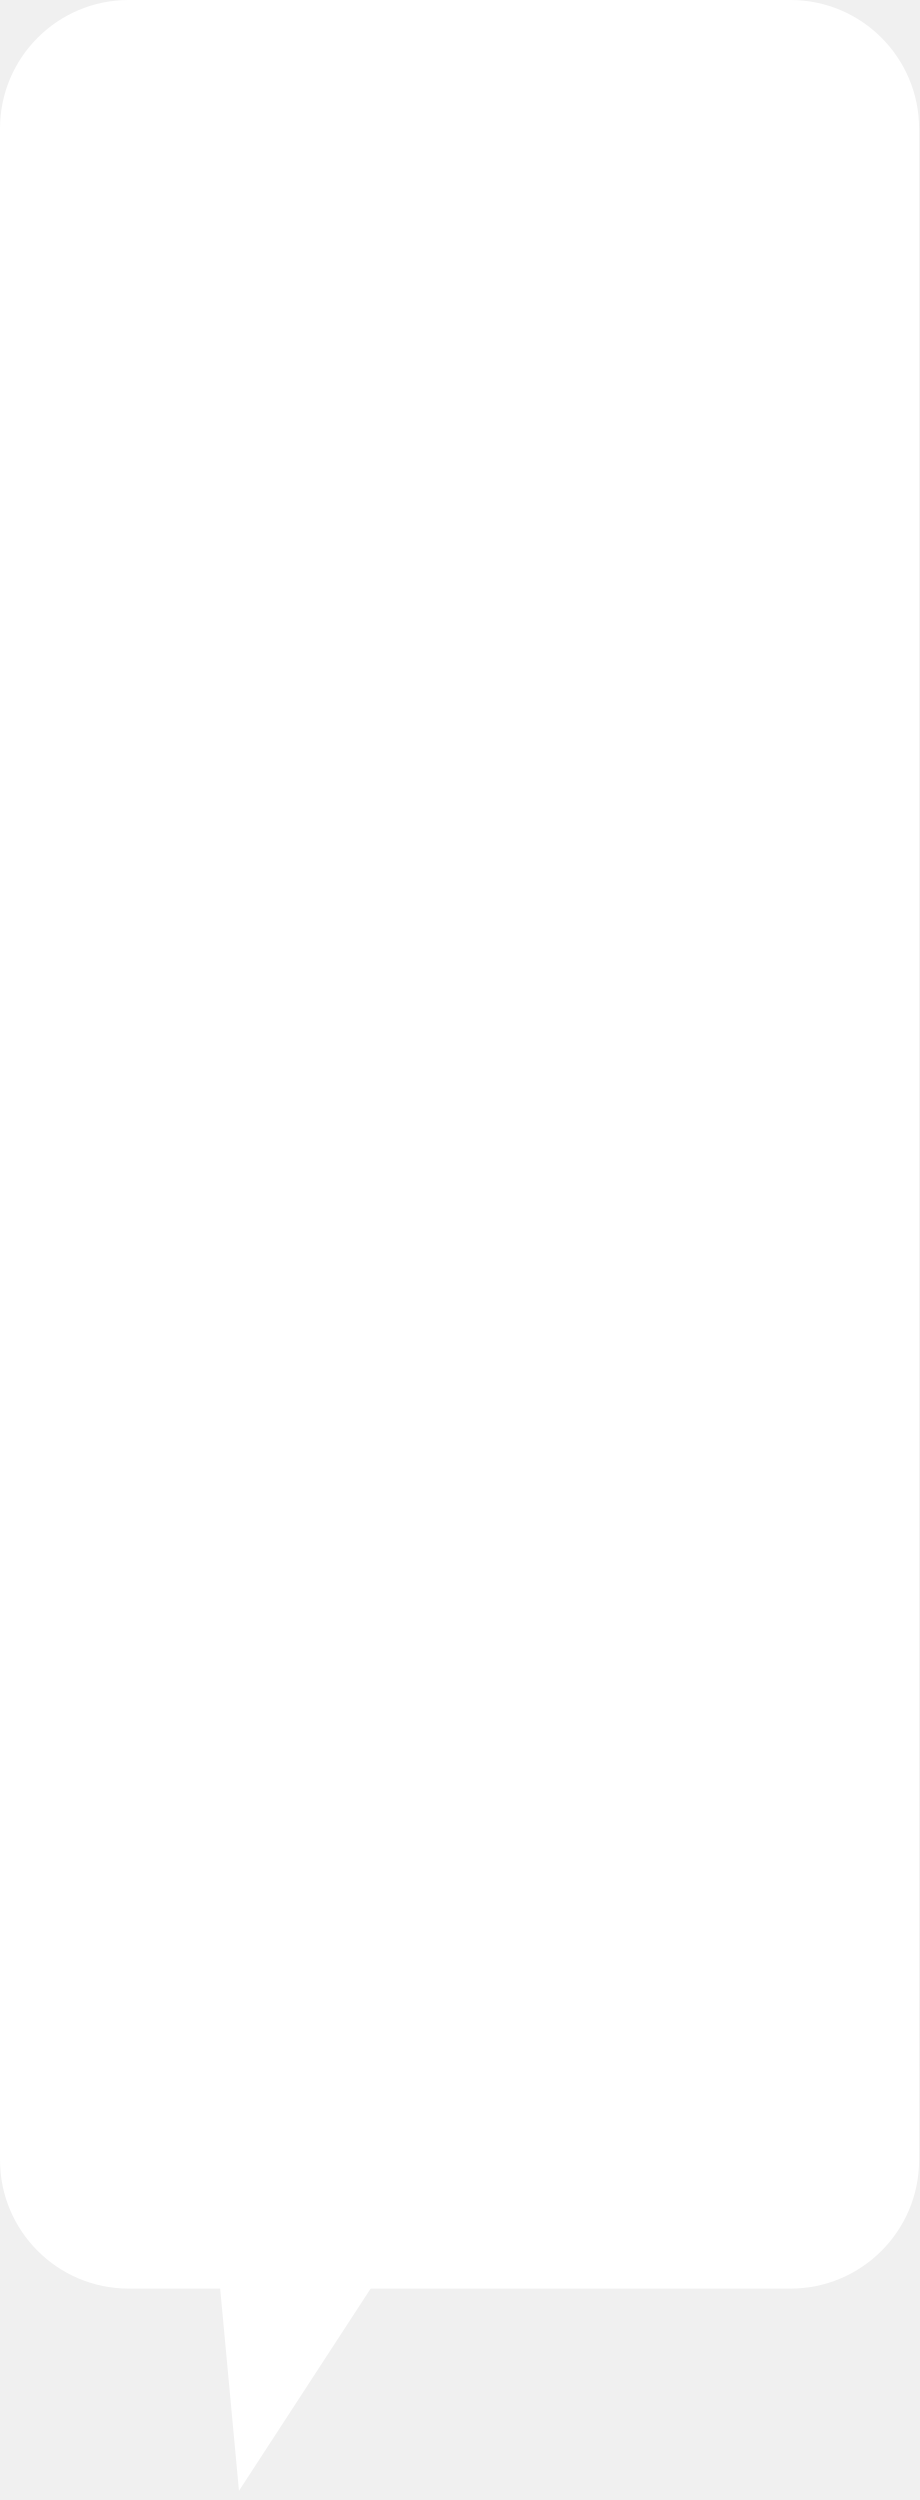
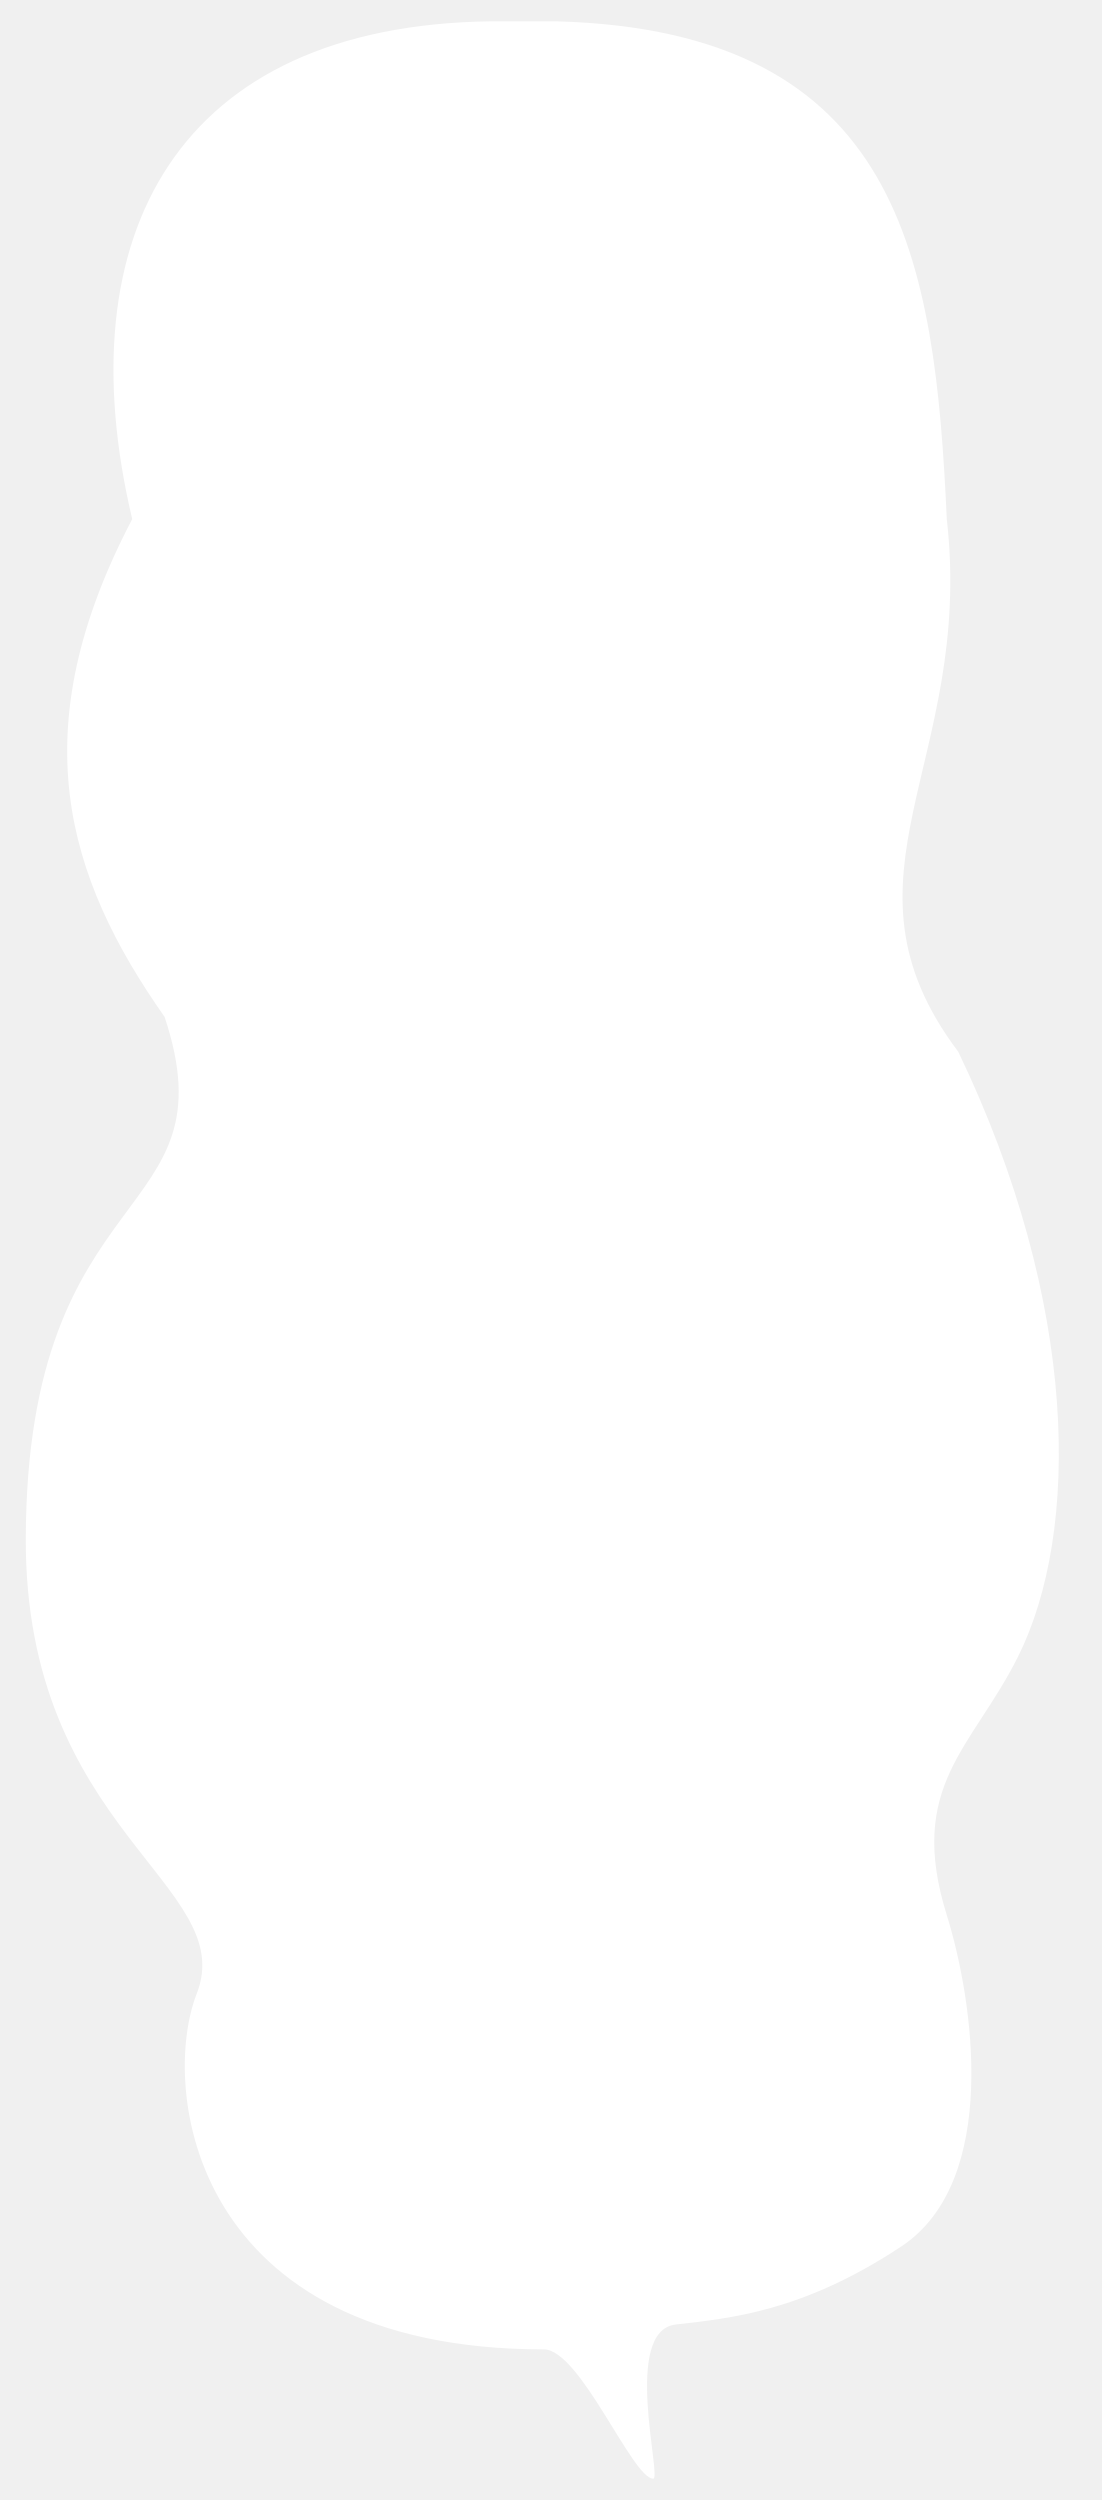
- <svg xmlns="http://www.w3.org/2000/svg" width="100" height="272" viewBox="0 0 100 272" fill="none">
-   <rect x="0" y="0" width="100" height="249" rx="14" fill="#ffffff" />
-   <path d="M22 228 L54 228 L26 271 Z" fill="#ffffff" />
+ <svg xmlns="http://www.w3.org/2000/svg" version="1.1" width="77.46" height="175.78" viewBox="-1.572 -1.500 77.460 175.782">
+   <defs>
+ </defs>
+   <path style="fill: rgb(255,255,255)" stroke-linecap="round" d="M37.571 0C61.798 0.672 64.164 16.731 64.999 35 66.944 52.108 56.503 60.106 65.806 72.452 74.323 90.175 74.389 106.227 70 115 66.795 121.406 62.161 124.07 65 133.163 66.863 139.132 68.761 151.842 61.803 156.452 54.844 161.062 49.74 161.502 45.944 161.942 42.147 162.382 44.987 172.782 44.358 172.782 42.892 172.782 39.22 163.692 36.669 163.692 11.774 163.692 9.689 145.252 12.26 138.682 15.254 131.032 0.178 127.222 0.24 106.662 0.322 81.012 14.852 84.607 10 70 3.047 60.106-0.072 49.86 7.724 35 2.98 14.982 10.948 0.302 32.893 0Z" />
</svg>
